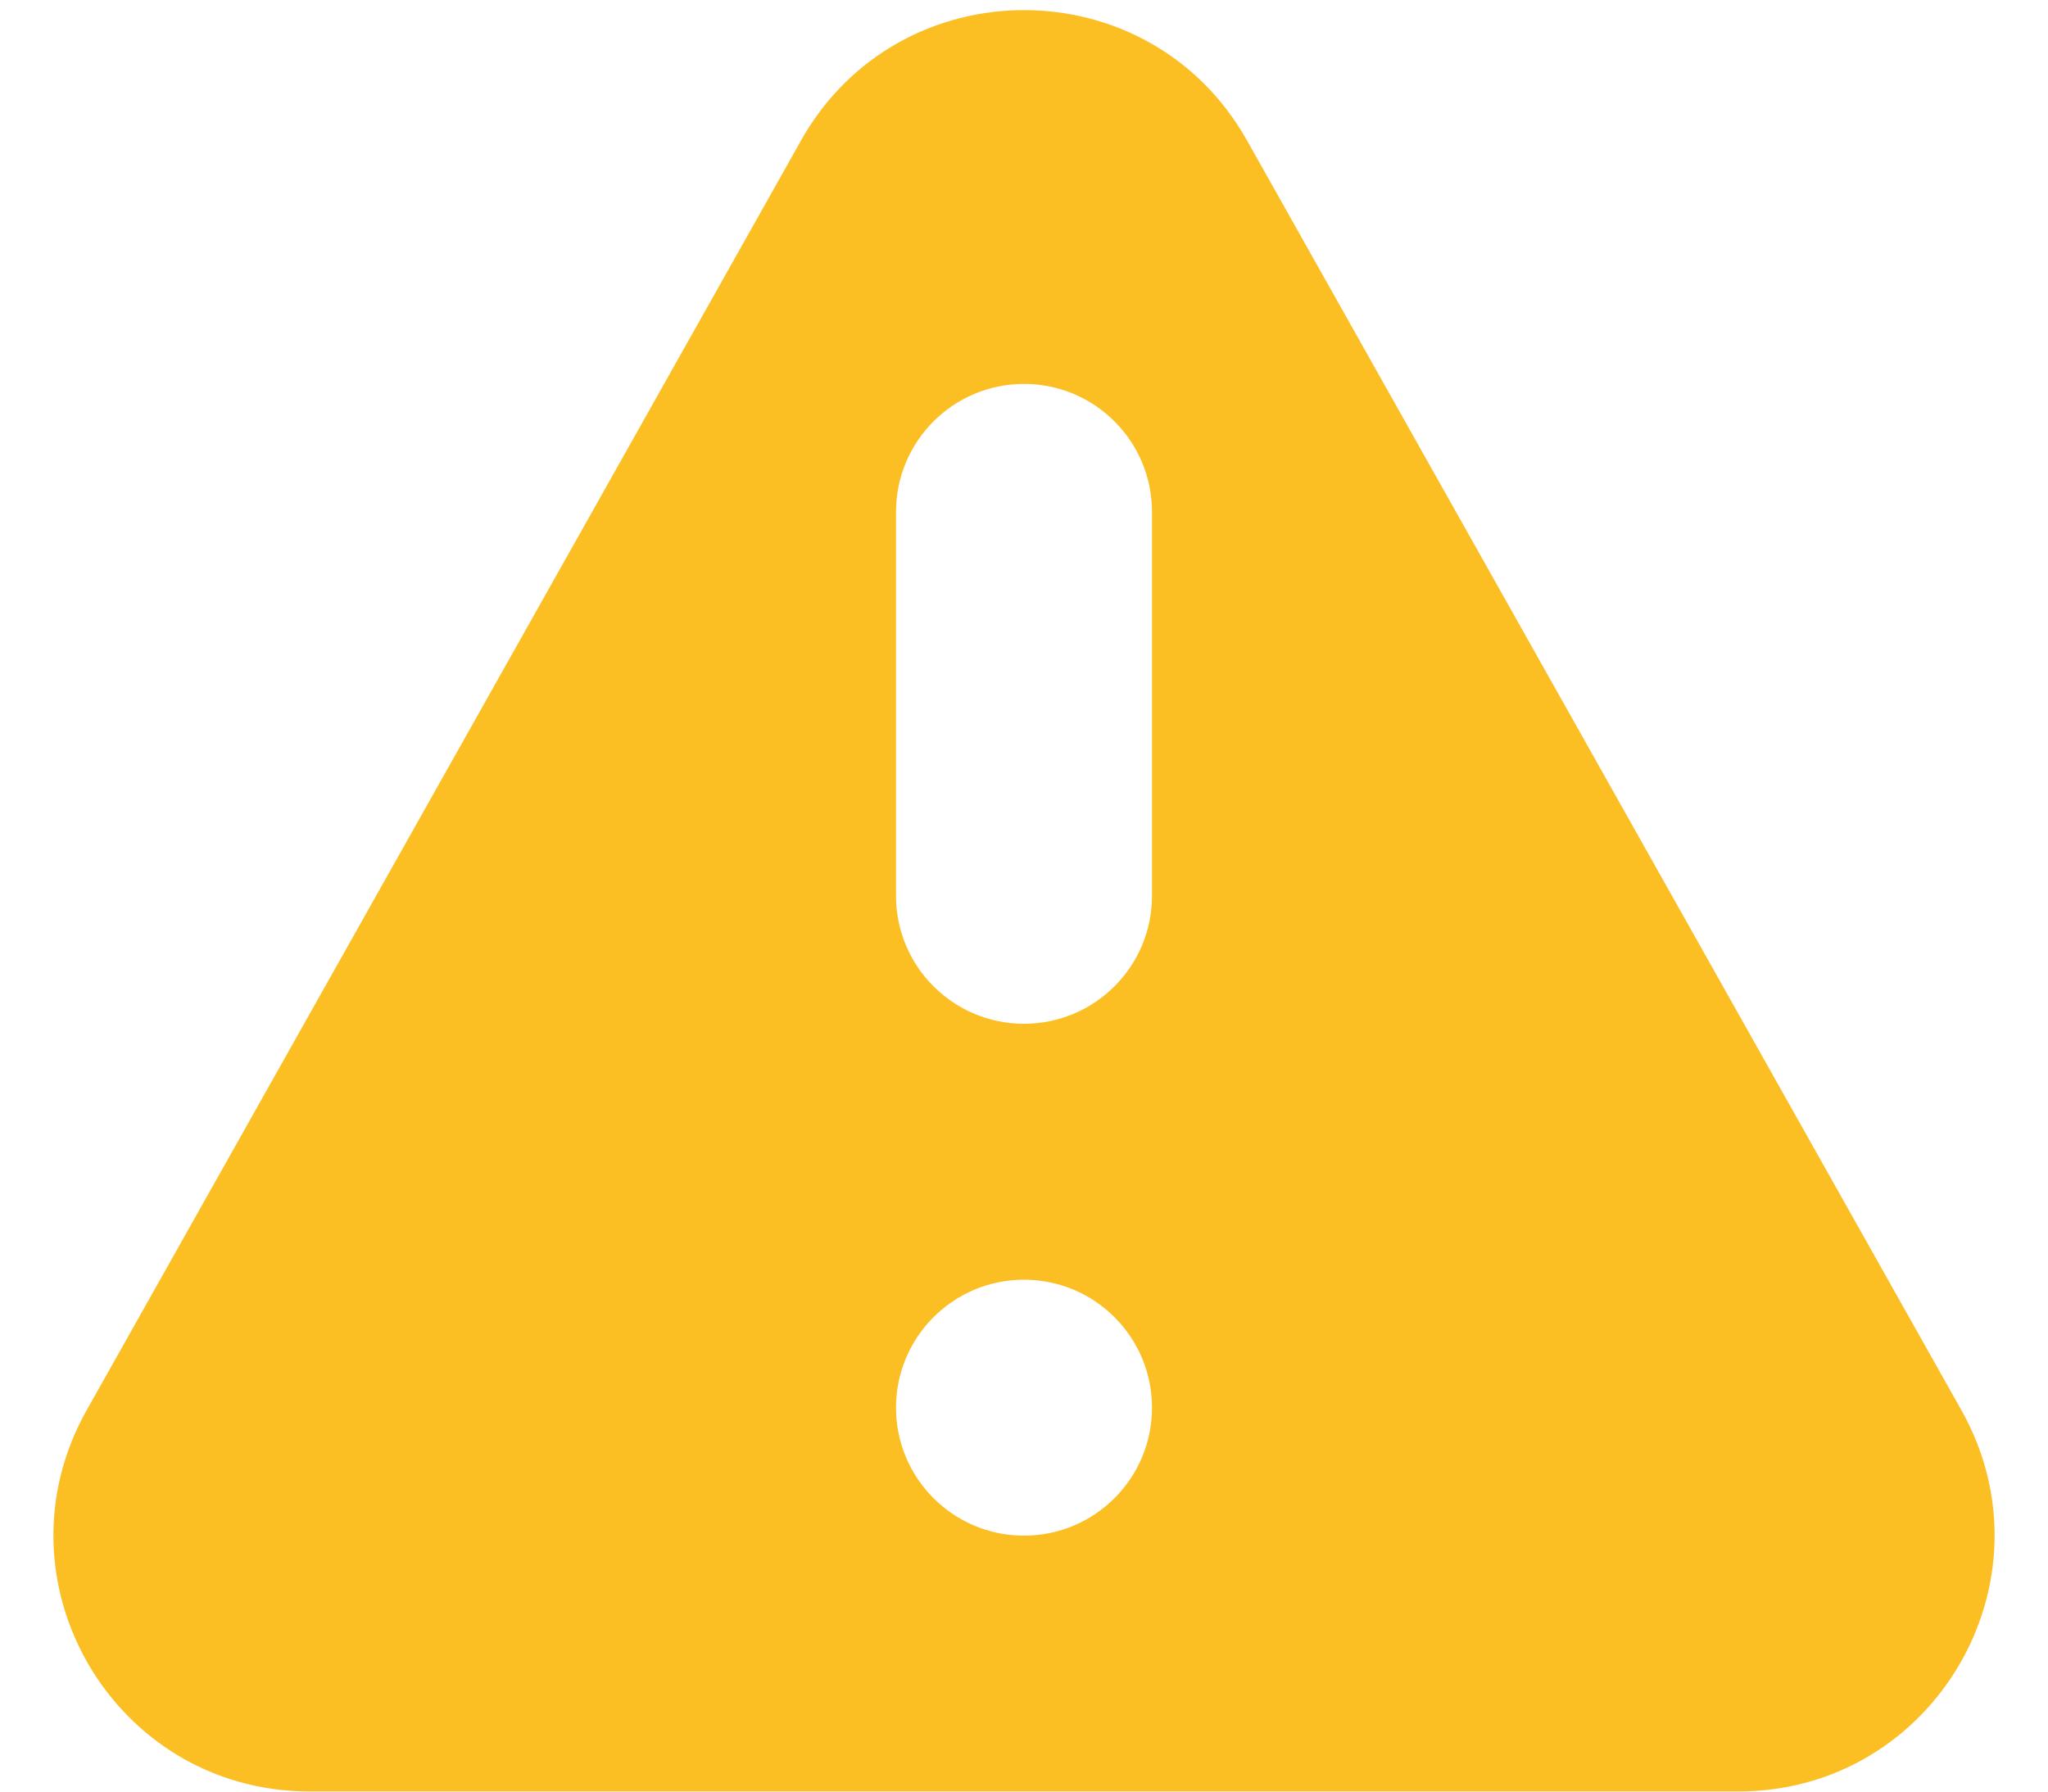
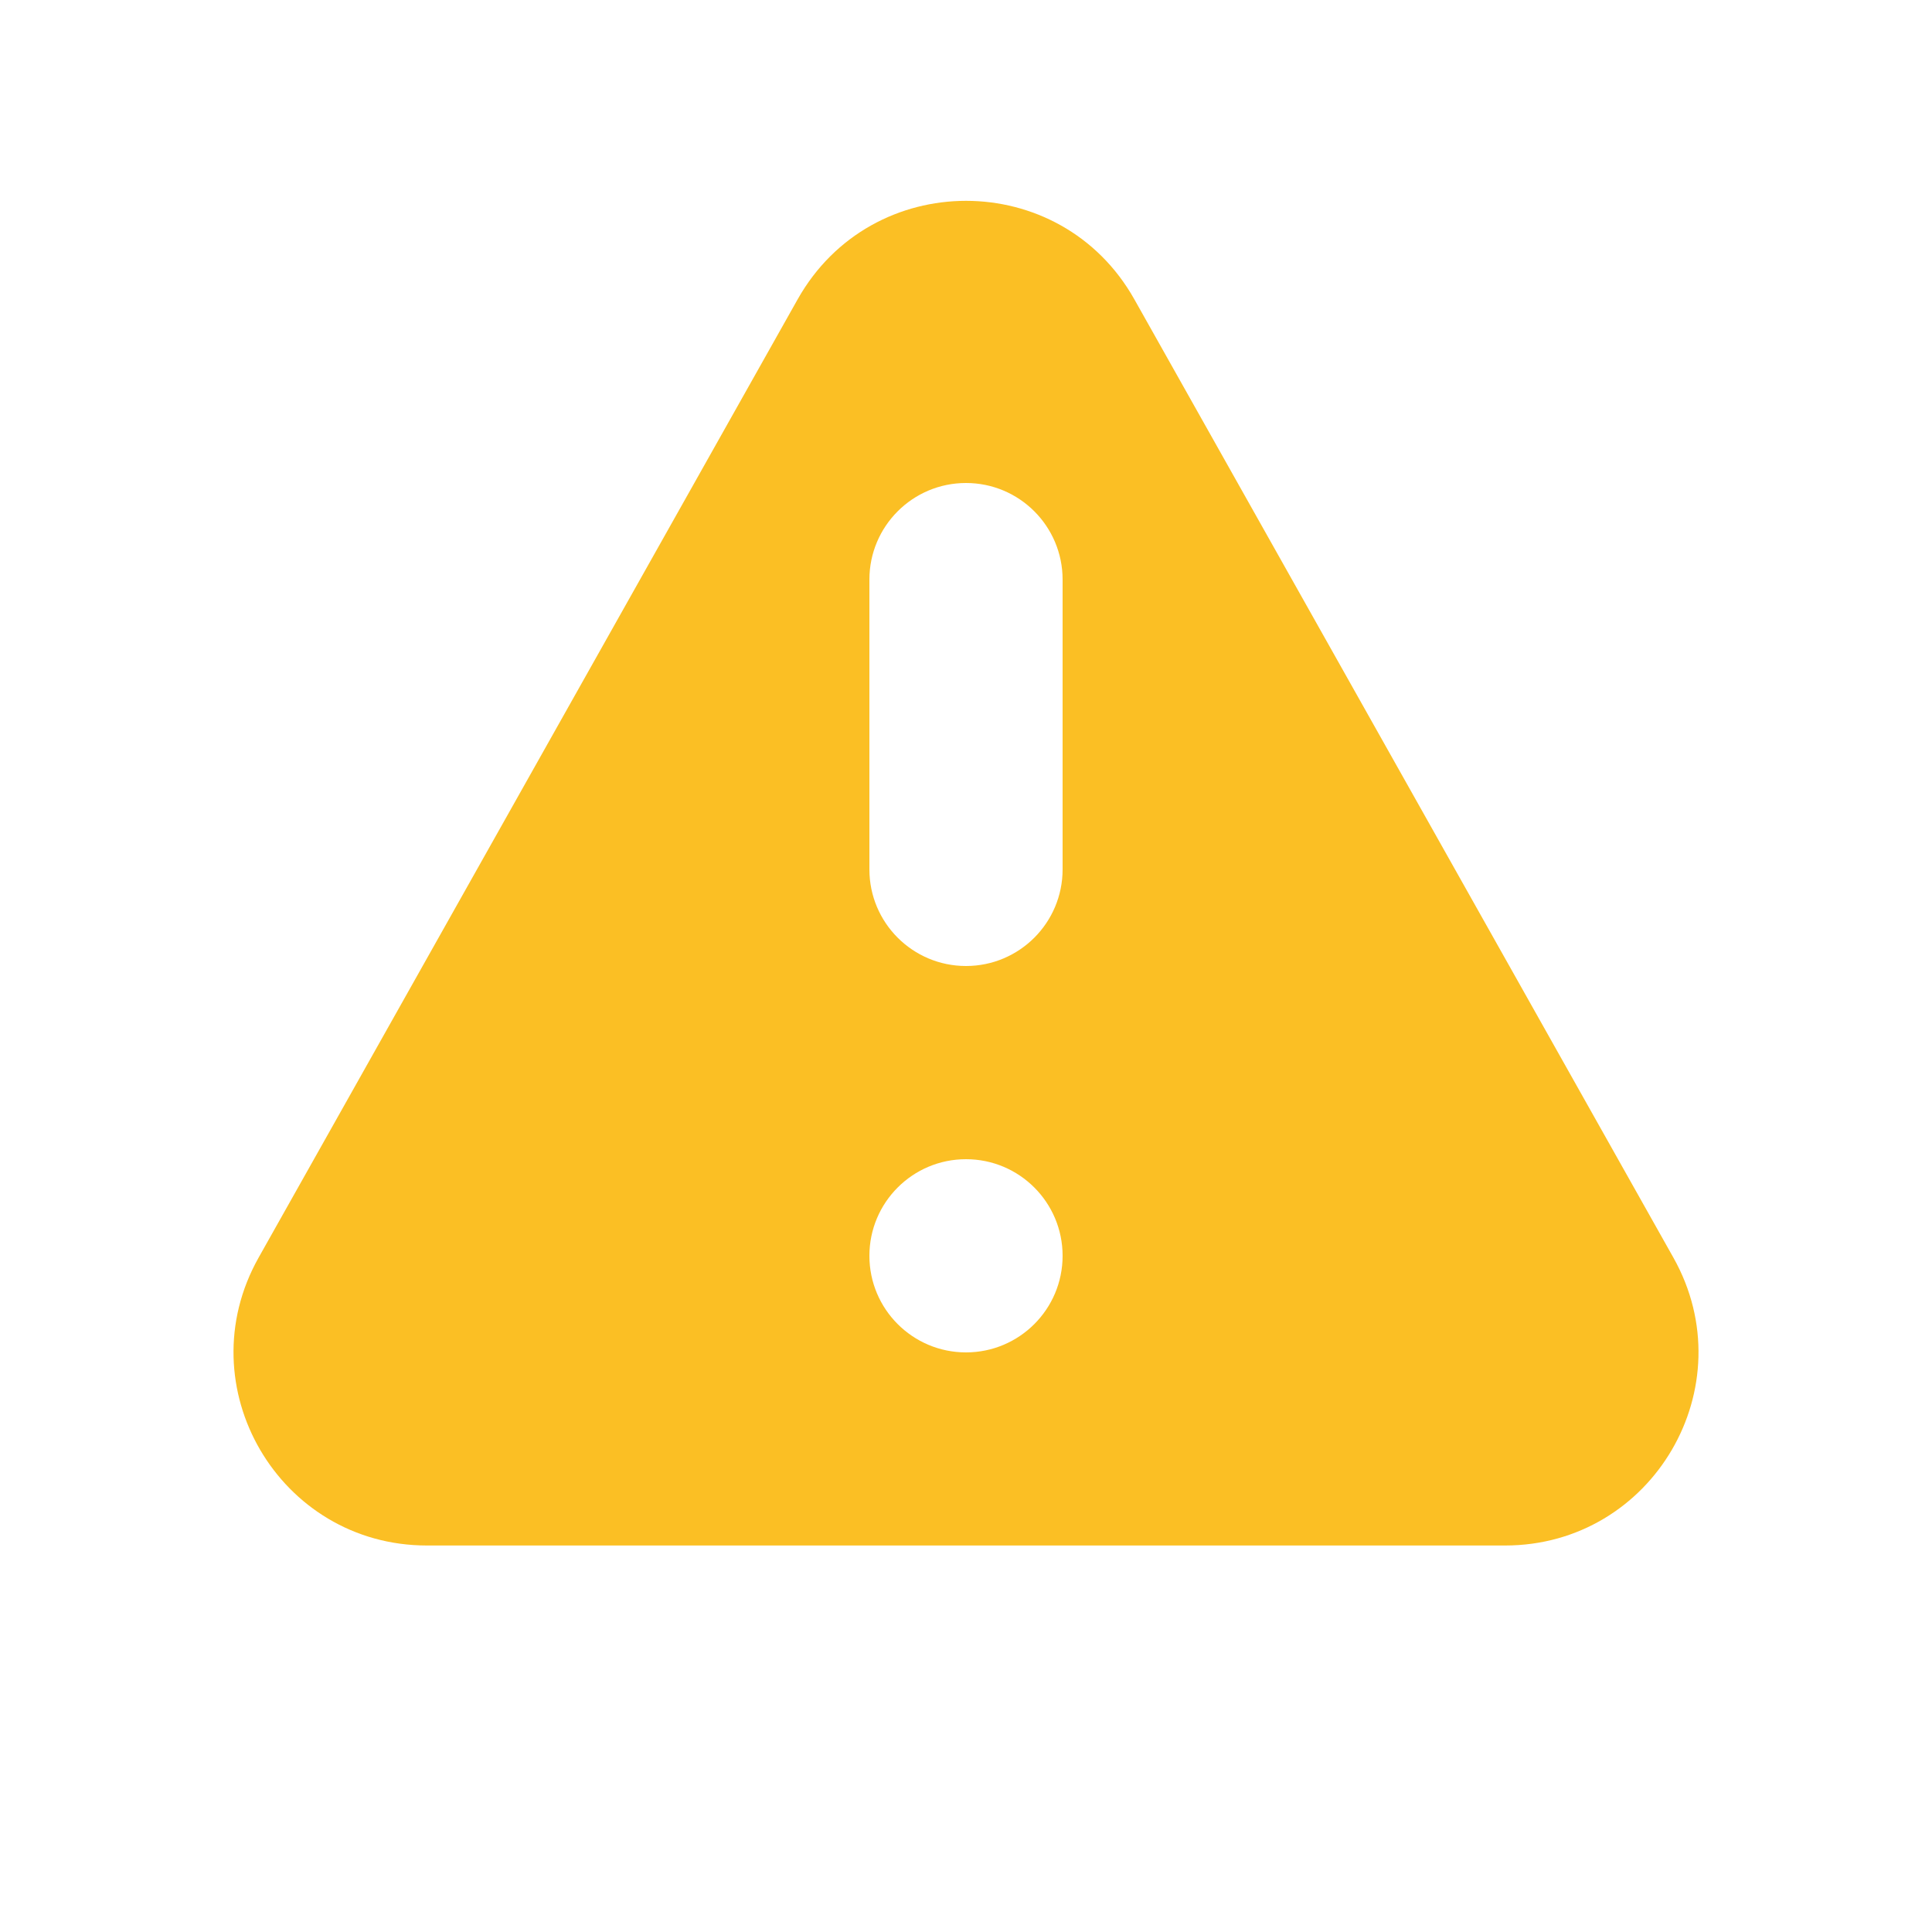
- <svg xmlns="http://www.w3.org/2000/svg" width="16" height="14" fill="none">
-   <path fill-rule="evenodd" clip-rule="evenodd" d="M6.257 1.099c.765-1.36 2.722-1.36 3.486 0l5.58 9.92c.75 1.334-.213 2.98-1.743 2.98H2.42C.89 14-.073 12.354.677 11.02l5.58-9.92zM9 11a1 1 0 11-2 0 1 1 0 012 0zM8 3a1 1 0 00-1 1v3a1 1 0 002 0V4a1 1 0 00-1-1z" fill="#FBBF24" />
+ <svg xmlns="http://www.w3.org/2000/svg" width="20" height="20" fill="none">
+   <path fill-rule="evenodd" clip-rule="evenodd" d="M8.257 3.099c.765-1.36 2.722-1.36 3.486 0l5.58 9.92c.75 1.334-.213 2.98-1.743 2.98H4.42c-1.53 0-2.493-1.646-1.743-2.98l5.58-9.92zM11 13a1 1 0 11-2 0 1 1 0 012 0zm-1-8a1 1 0 00-1 1v3a1 1 0 002 0V6a1 1 0 00-1-1z" fill="#FBBF24" />
</svg>
